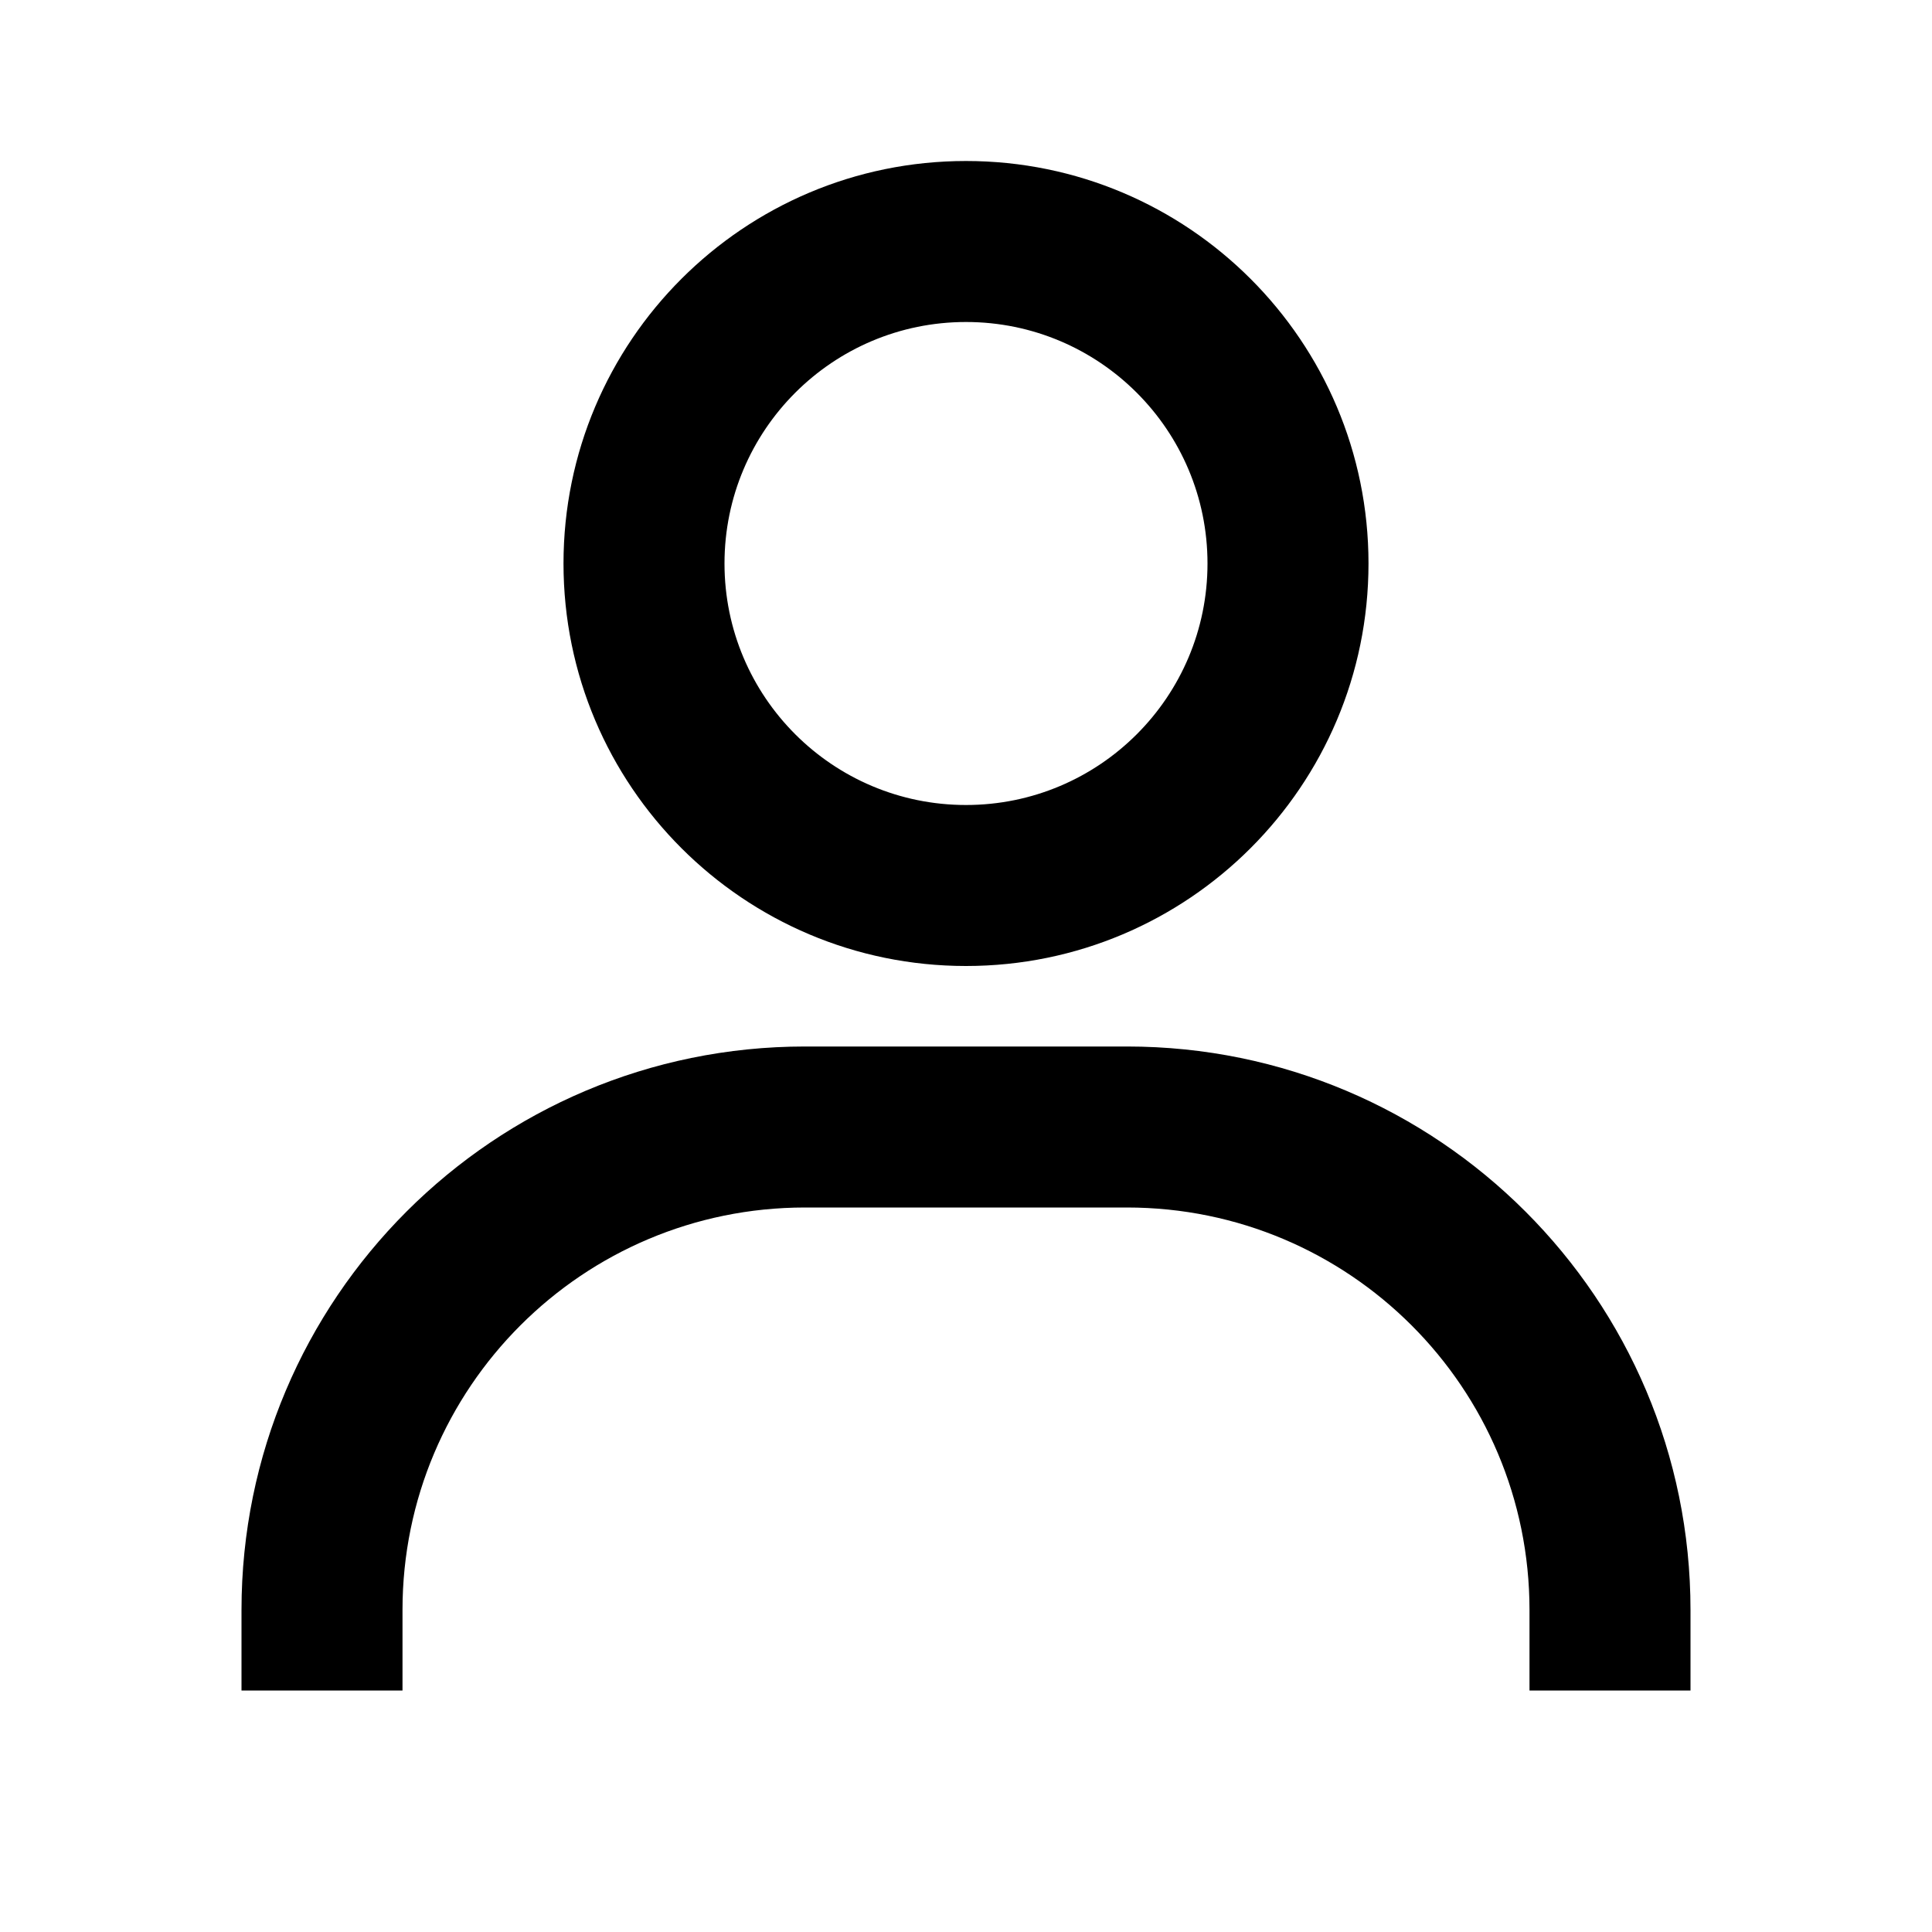
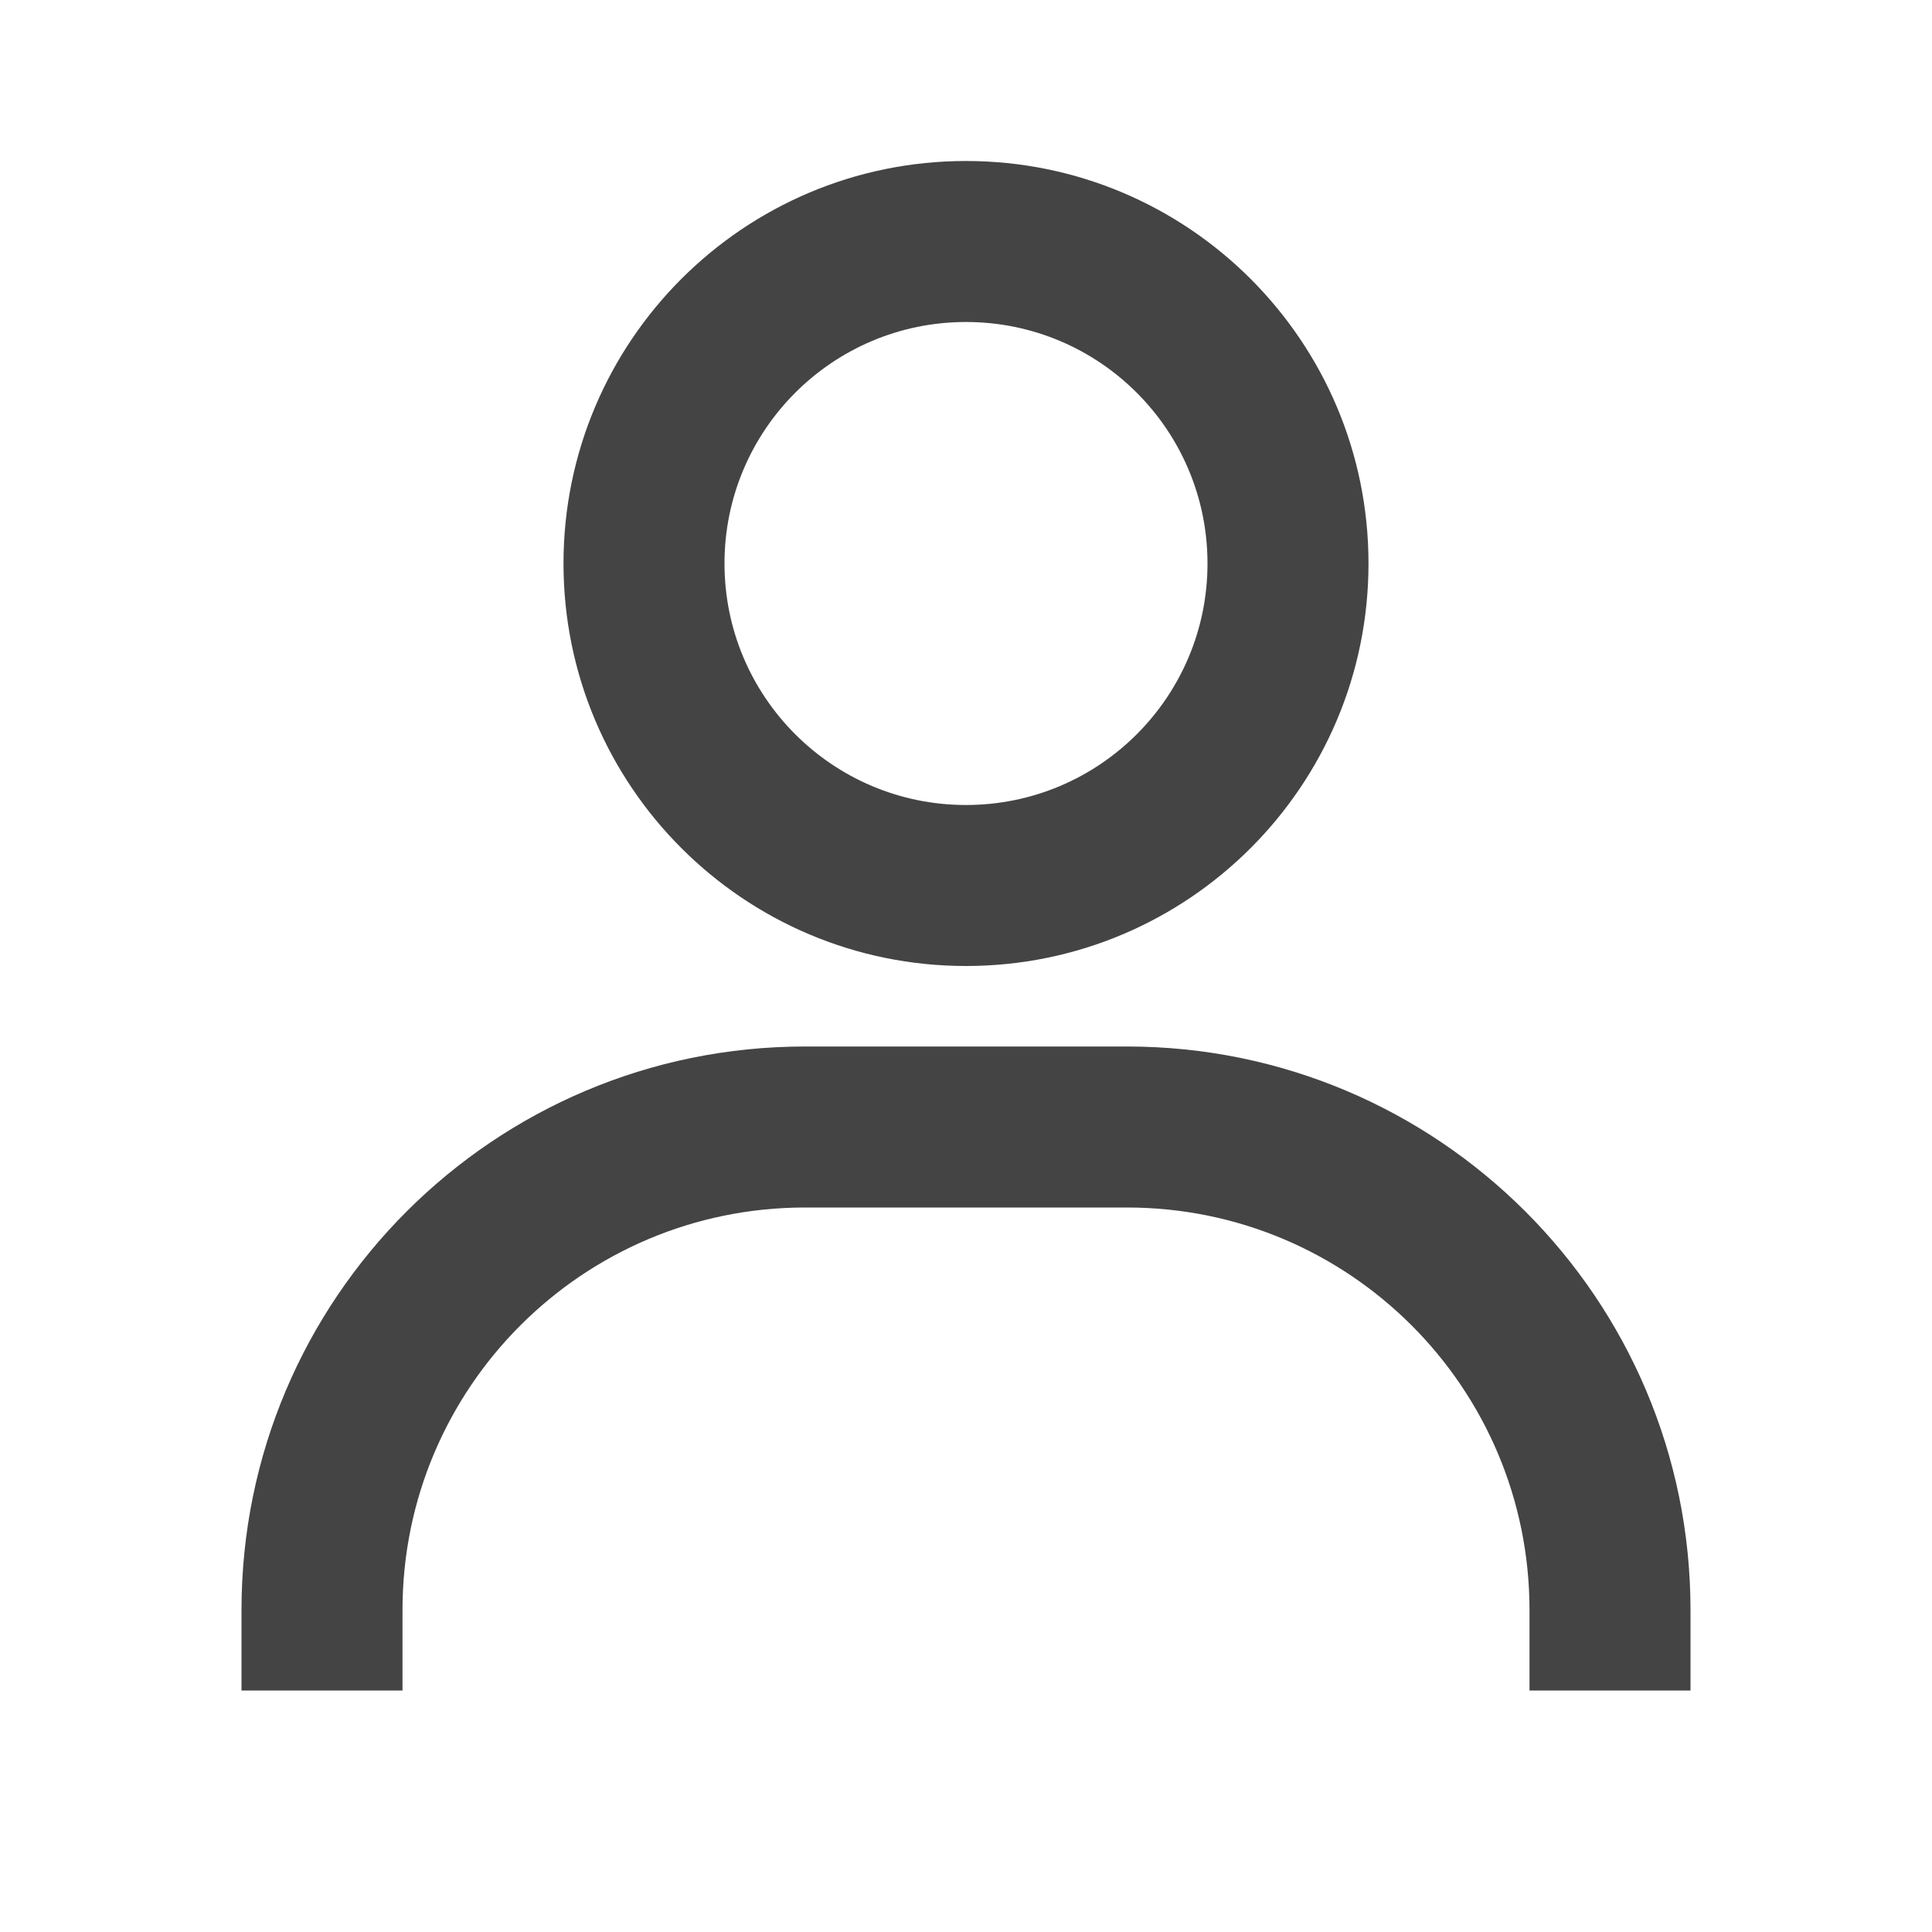
- <svg xmlns="http://www.w3.org/2000/svg" width="24" height="24" viewBox="0 0 24 24" style="fill: rgba(0, 0, 0, 1);transform: ;msFilter:;">
+ <svg xmlns="http://www.w3.org/2000/svg" width="24" height="24" viewBox="0 0 24 24" style="fill: #444;transform: ;msFilter:;">
  <path d="M12 2a5 5 0 1 0 5 5 5 5 0 0 0-5-5zm0 8a3 3 0 1 1 3-3 3 3 0 0 1-3 3zm9 11v-1a7 7 0 0 0-7-7h-4a7 7 0 0 0-7 7v1h2v-1a5 5 0 0 1 5-5h4a5 5 0 0 1 5 5v1z" />
</svg>
